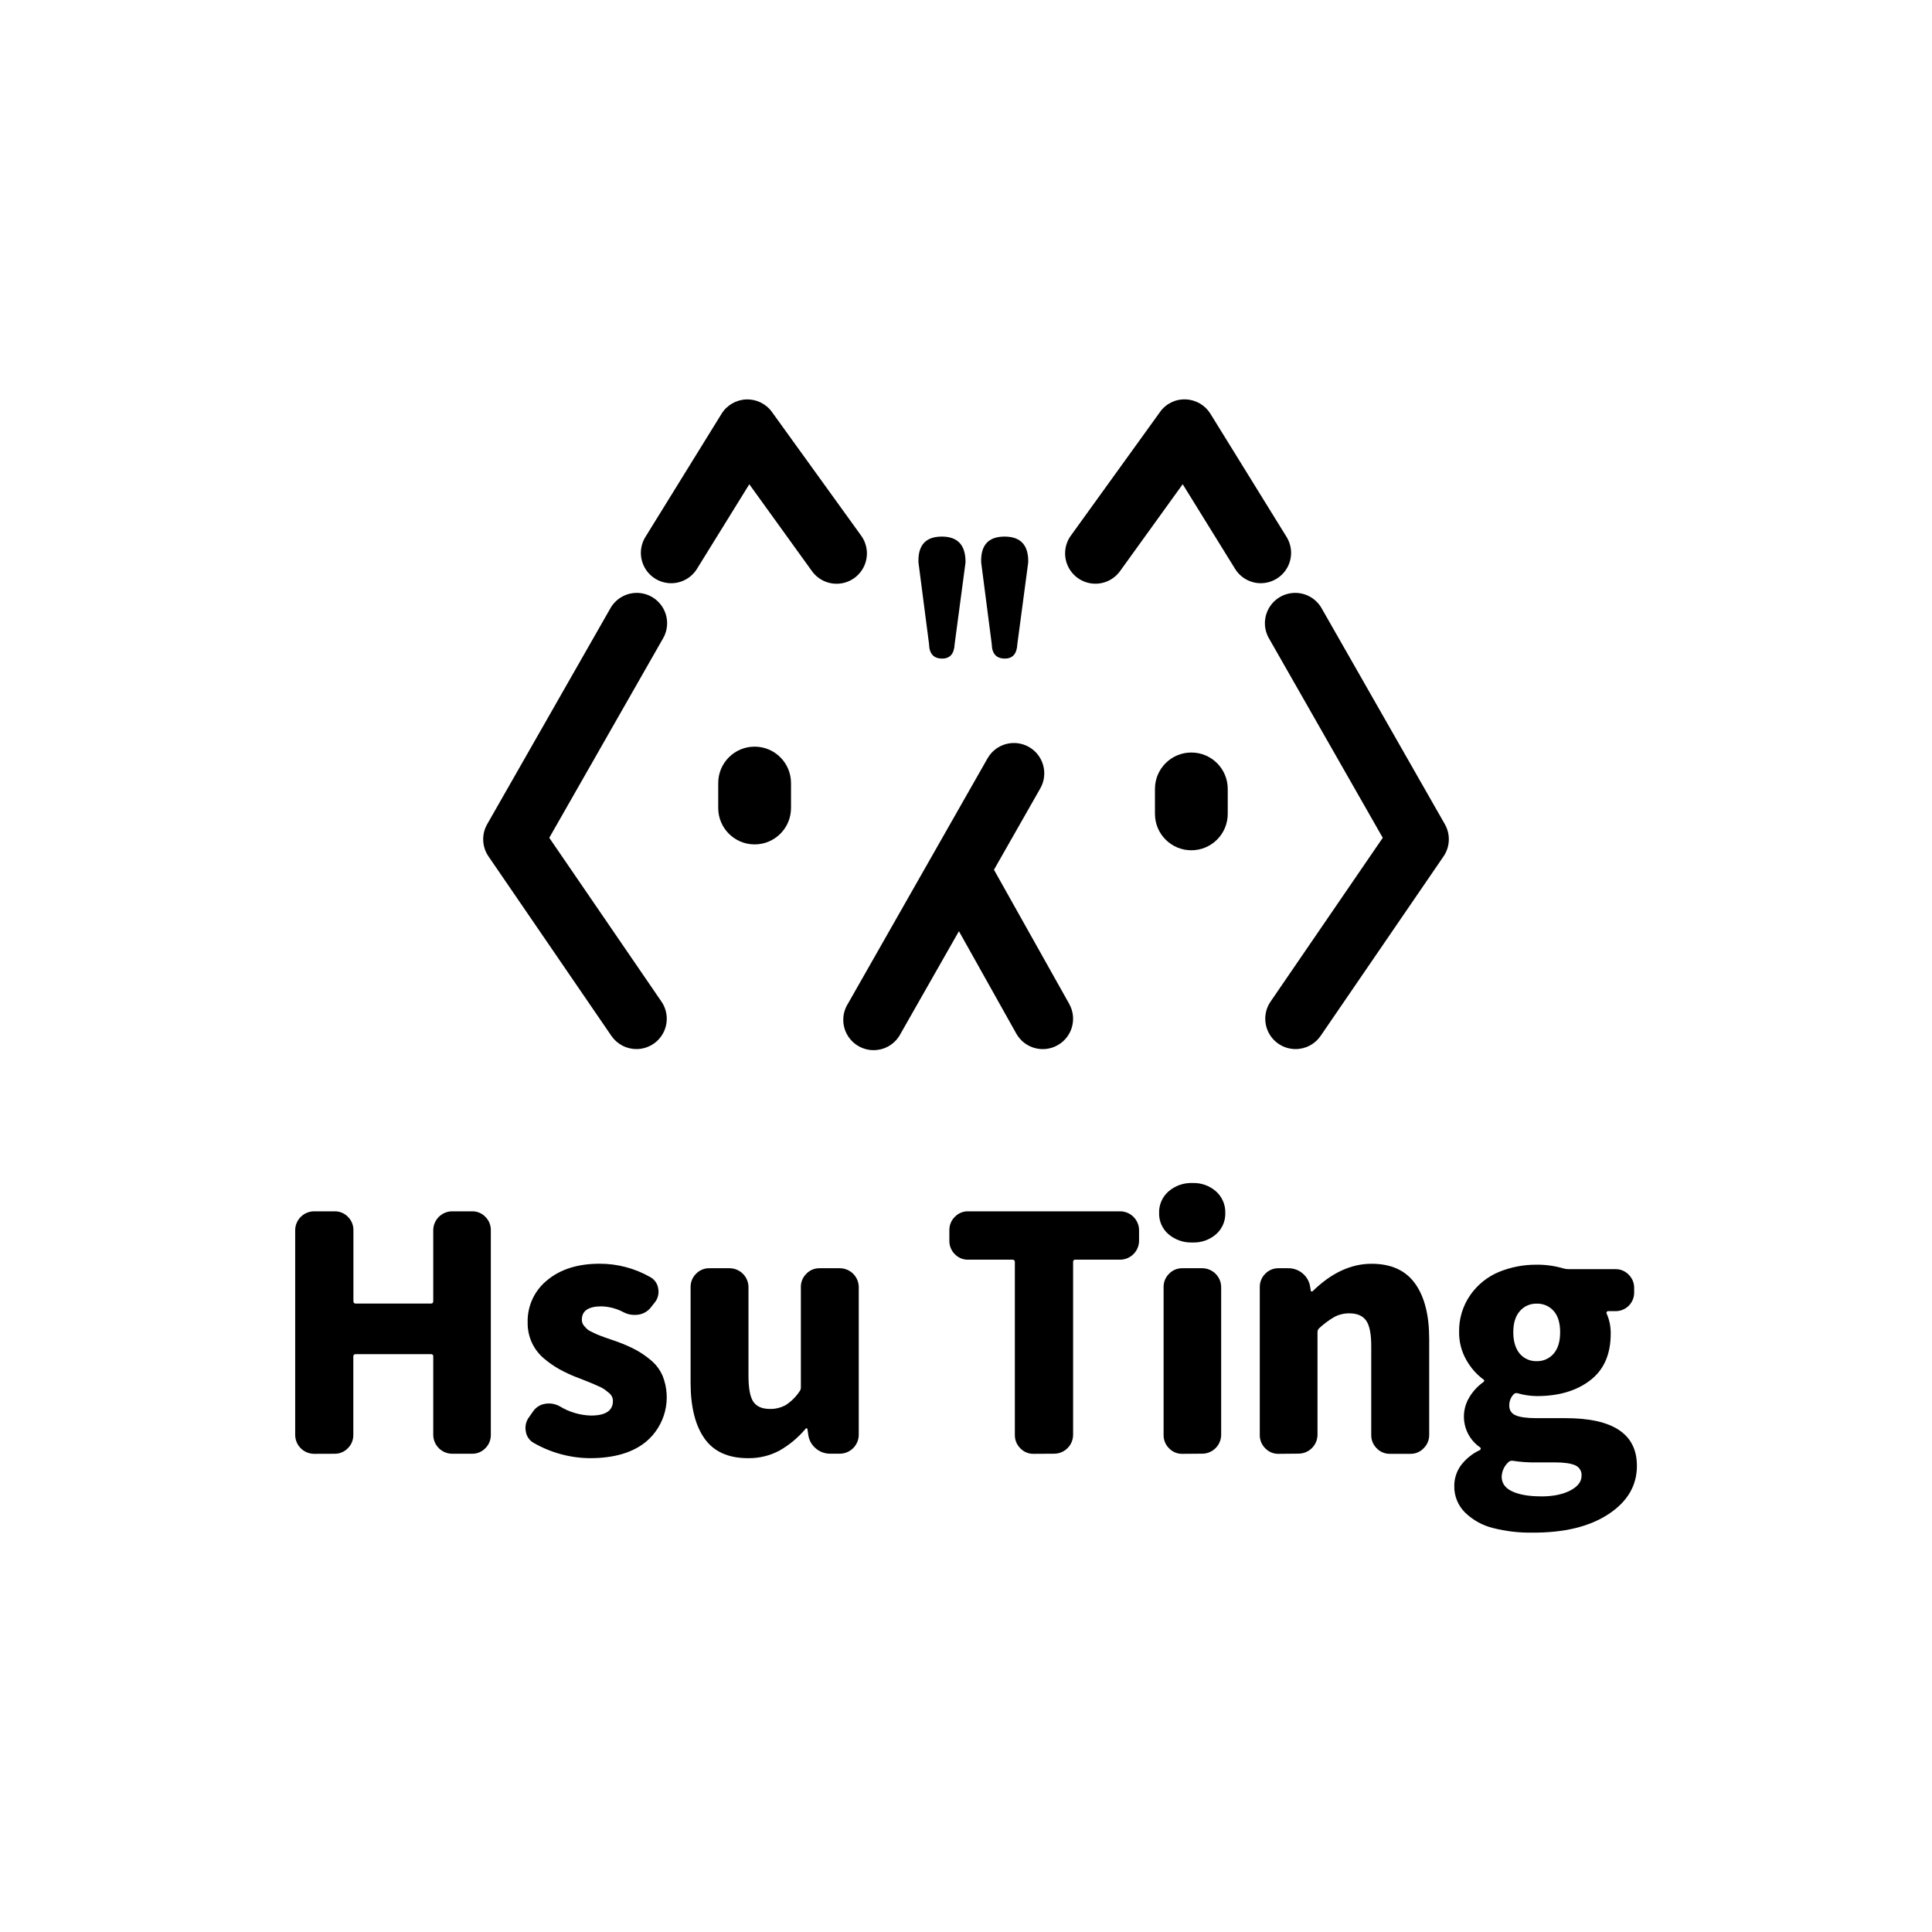
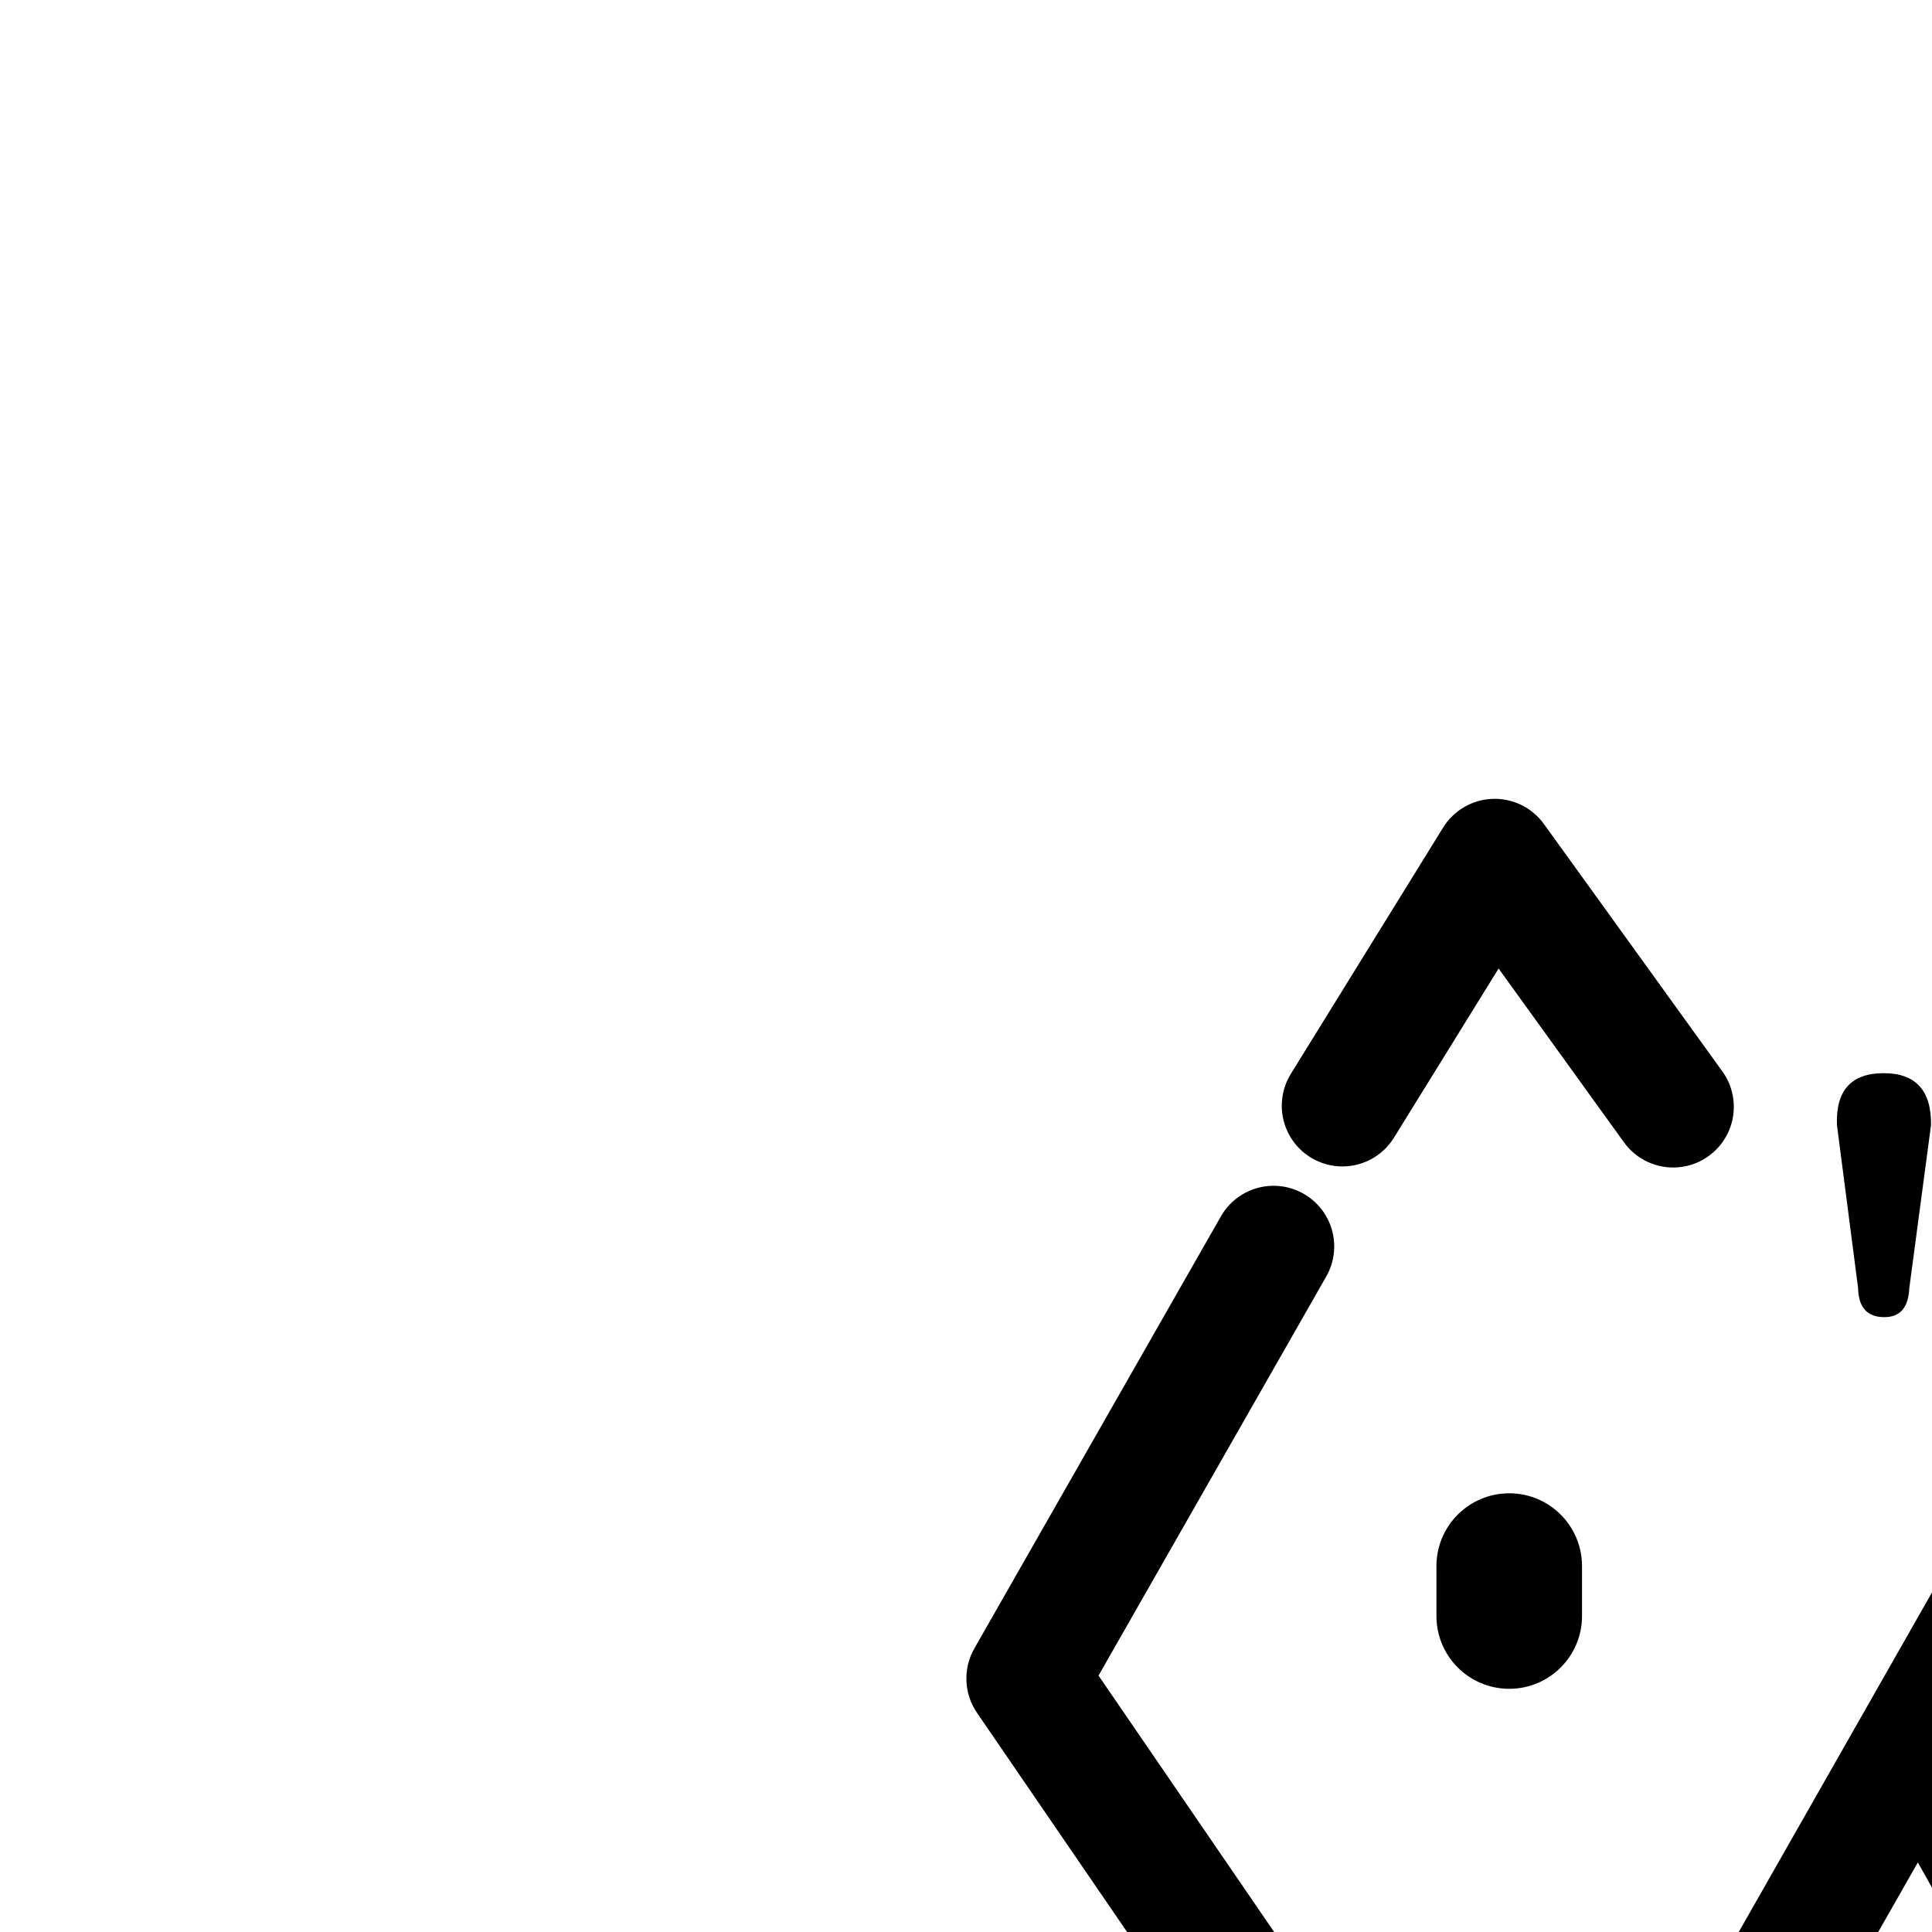
- <svg xmlns="http://www.w3.org/2000/svg" id="圖層_1" data-name="圖層 1" viewBox="0 0 800 800">
+ <svg xmlns="http://www.w3.org/2000/svg" id="圖層_1" data-name="圖層 1" viewBox="0 0 400 400">
  <path d="M130,602a7.87,7.87,0,0,1-7.77-7.77V509.35a7.87,7.87,0,0,1,7.77-7.77h8.57a7.42,7.42,0,0,1,5.53,2.31,7.58,7.58,0,0,1,2.24,5.46v29.38a.93.93,0,0,0,1.05,1.05h31.09c.61,0,.92-.35.92-1.05V509.35a7.87,7.87,0,0,1,7.77-7.77h8.3a7.42,7.42,0,0,1,5.53,2.31,7.58,7.58,0,0,1,2.24,5.46v84.83a7.58,7.58,0,0,1-2.24,5.47,7.41,7.41,0,0,1-5.53,2.31h-8.3a7.87,7.87,0,0,1-7.77-7.77V561.65a.82.82,0,0,0-.92-.92H147.35c-.71,0-1.05.31-1.05.92v32.54a7.58,7.58,0,0,1-2.24,5.47,7.41,7.41,0,0,1-5.53,2.31Z" />
  <path d="M244.23,603.8A47.53,47.53,0,0,1,221,597.48a6.49,6.49,0,0,1-3.29-4.87,6.67,6.67,0,0,1-.13-1.32,7.55,7.55,0,0,1,1.58-4.61l1.58-2.24a7.36,7.36,0,0,1,5-3.16,9.8,9.8,0,0,1,1.58-.13,9,9,0,0,1,4.48,1.18,26.12,26.12,0,0,0,12.91,3.82q9.09,0,9.09-6.06a4.19,4.19,0,0,0-.4-1.78,4.72,4.72,0,0,0-1.38-1.65q-1-.79-1.78-1.38a12.64,12.64,0,0,0-2.51-1.32c-1.14-.48-2-.88-2.7-1.19s-1.76-.74-3.29-1.32-2.61-1-3.23-1.25a60,60,0,0,1-7.11-3.36,39.92,39.92,0,0,1-6.26-4.41,18.86,18.86,0,0,1-4.87-6.39,19.28,19.28,0,0,1-1.78-8.36A21.75,21.75,0,0,1,226.71,530q8.17-6.72,21.6-6.72a42.19,42.19,0,0,1,20.94,5.53,6.43,6.43,0,0,1,3.3,4.74,7.08,7.08,0,0,1,.13,1.32,7,7,0,0,1-1.58,4.48l-1.45,1.84a8.1,8.1,0,0,1-5.14,3.16,13,13,0,0,1-1.84.13,9.57,9.57,0,0,1-4.35-1.05,20.86,20.86,0,0,0-9.22-2.5q-8.17,0-8.17,5.53a3.85,3.85,0,0,0,.26,1.45,4.12,4.12,0,0,0,.79,1.25c.35.39.7.77,1.05,1.12a5.22,5.22,0,0,0,1.52,1c.66.31,1.25.59,1.78.86s1.25.57,2.17.92,1.69.64,2.31.86,1.45.51,2.5.86,1.93.66,2.63.92a62.24,62.24,0,0,1,7.31,3.23,37.4,37.4,0,0,1,6.32,4.35,17.27,17.27,0,0,1,4.87,6.59,24,24,0,0,1-6.72,26.94Q259.38,603.81,244.23,603.8Z" />
  <path d="M309.75,603.8q-12.25,0-18-8.1t-5.79-23V532.93a7.58,7.58,0,0,1,2.24-5.47,7.42,7.42,0,0,1,5.53-2.31h8.43a7.87,7.87,0,0,1,7.77,7.77v36.75q0,7.77,2,10.74t6.78,3a12.91,12.91,0,0,0,6.72-1.65,19.56,19.56,0,0,0,5.53-5.46,2.64,2.64,0,0,0,.66-1.71V532.93a7.58,7.58,0,0,1,2.24-5.47,7.41,7.41,0,0,1,5.53-2.31h8.43a7.87,7.87,0,0,1,7.77,7.77v61.25a7.87,7.87,0,0,1-7.77,7.77h-4a9,9,0,0,1-6-2.17,8.78,8.78,0,0,1-3.1-5.47l-.39-2.63a.43.43,0,0,0-.4-.26.41.41,0,0,0-.39.26,39.77,39.77,0,0,1-10.8,9A26.77,26.77,0,0,1,309.75,603.8Z" />
  <path d="M428,602a7.4,7.4,0,0,1-5.53-2.31,7.57,7.57,0,0,1-2.24-5.47V522.53c0-.61-.35-.92-1.05-.92H400.88a7.4,7.4,0,0,1-5.53-2.31,7.56,7.56,0,0,1-2.24-5.47v-4.48a7.56,7.56,0,0,1,2.24-5.46,7.41,7.41,0,0,1,5.53-2.31h63a7.87,7.87,0,0,1,7.78,7.77v4.48a7.87,7.87,0,0,1-7.78,7.77H445.27a.82.82,0,0,0-.92.92v71.66a7.87,7.87,0,0,1-7.77,7.77Z" />
  <path d="M493.8,514.49a14.49,14.49,0,0,1-9.95-3.42,11.23,11.23,0,0,1-3.89-8.83,11.43,11.43,0,0,1,3.89-8.89,14.33,14.33,0,0,1,9.95-3.49,13.91,13.91,0,0,1,9.75,3.49,11.52,11.52,0,0,1,3.82,8.89,11.31,11.31,0,0,1-3.82,8.83A14.06,14.06,0,0,1,493.8,514.49ZM489.59,602a7.4,7.4,0,0,1-5.53-2.31,7.57,7.57,0,0,1-2.24-5.47V532.93a7.57,7.57,0,0,1,2.24-5.47,7.41,7.41,0,0,1,5.53-2.31h8.3a7.87,7.87,0,0,1,7.77,7.77v61.25a7.87,7.87,0,0,1-7.77,7.77Z" />
  <path d="M529.42,602a7.4,7.4,0,0,1-5.53-2.31,7.57,7.57,0,0,1-2.24-5.47V532.93a7.57,7.57,0,0,1,2.24-5.47,7.41,7.41,0,0,1,5.53-2.31h4a9,9,0,0,1,6,2.17,8.87,8.87,0,0,1,3.1,5.6l.26,1.58c0,.18.11.26.33.26a.65.65,0,0,0,.46-.13q11.59-11.33,24.37-11.33,12.12,0,18,8.17t5.86,23.05v39.65a7.59,7.59,0,0,1-2.24,5.47A7.4,7.4,0,0,1,584,602h-8.43a7.4,7.4,0,0,1-5.53-2.31,7.57,7.57,0,0,1-2.24-5.47V557.44q0-7.64-2.1-10.61t-6.85-3a13,13,0,0,0-6.25,1.45,35.19,35.19,0,0,0-6.39,4.74,2.16,2.16,0,0,0-.66,1.58v42.55a7.87,7.87,0,0,1-7.77,7.77Z" />
  <path d="M634.47,634.63a62.42,62.42,0,0,1-16.27-1.91,25.28,25.28,0,0,1-11.53-6.39,15,15,0,0,1-4.48-11.06,14.28,14.28,0,0,1,2.7-8.43,20.91,20.91,0,0,1,8-6.45.82.82,0,0,0,.26-.59.47.47,0,0,0-.26-.46,15.44,15.44,0,0,1-4.48-20.75,21.06,21.06,0,0,1,5.93-6.39.78.78,0,0,0,.26-.53.43.43,0,0,0-.26-.39,25.61,25.61,0,0,1-7.25-8.3,22.64,22.64,0,0,1-2.9-11.33,25.88,25.88,0,0,1,4.68-15.48,27.17,27.17,0,0,1,11.79-9.48,40.32,40.32,0,0,1,15.67-3,37.94,37.94,0,0,1,11.2,1.58,8.09,8.09,0,0,0,2,.26h19.37a7.42,7.42,0,0,1,5.53,2.31,7.58,7.58,0,0,1,2.24,5.47v1.84a7.65,7.65,0,0,1-7.77,7.77h-3a.65.65,0,0,0-.59.33.59.59,0,0,0-.06.59,19.86,19.86,0,0,1,1.71,8.43q0,12.78-8.5,19.3t-22.07,6.52a29.71,29.71,0,0,1-8-1.18,1.57,1.57,0,0,0-1.71.53,6.51,6.51,0,0,0-1.71,4.61,4.06,4.06,0,0,0,2.63,4q2.63,1.18,8.69,1.18H648.3q29.51,0,29.51,19.76,0,12.25-11.79,20T634.47,634.63Zm3.69-15q7.37,0,12.05-2.44t4.68-6.12a4.34,4.34,0,0,0-2.7-4.35q-2.7-1.18-8.5-1.18h-7.25a55.86,55.86,0,0,1-10-.66H626a1.61,1.61,0,0,0-1.19.39,8.52,8.52,0,0,0-3,6.19q0,4.08,4.42,6.12T638.15,619.61Zm-1.84-56a8.91,8.91,0,0,0,7-3.1q2.7-3.09,2.7-8.89t-2.7-8.83a9,9,0,0,0-7-3,8.9,8.9,0,0,0-7,3.1q-2.71,3.1-2.7,8.76t2.7,8.89A8.9,8.9,0,0,0,636.31,563.63Z" />
  <path d="M390,222.19q9.93,0,9.8,10.73l-4.5,33.78q-.27,6-5.17,6-5.3,0-5.43-6l-4.38-33.78Q379.92,222.19,390,222.19Zm16.29,10.73q-.4-10.73,9.67-10.73t9.8,10.73l-4.5,33.78q-.27,6-5.17,6-5.3,0-5.43-6Z" />
  <path d="M263.54,434.4a12.54,12.54,0,0,1-10.37-5.46l-50.9-74.33a12.56,12.56,0,0,1-.54-13.32l50.9-89.2a12.56,12.56,0,1,1,21.81,12.45l-47,82.37,46.46,67.84a12.56,12.56,0,0,1-10.35,19.65Z" />
  <path d="M277.92,241.5a12.56,12.56,0,0,1-10.67-19.16l31.53-51a12.56,12.56,0,0,1,20.87-.74l36.79,51a12.56,12.56,0,1,1-20.37,14.69l-25.8-35.77-21.65,35A12.56,12.56,0,0,1,277.92,241.5Z" />
  <path d="M536.46,434.4a12.56,12.56,0,0,1-10.35-19.65l46.46-67.84-47-82.37a12.56,12.56,0,1,1,21.81-12.45l50.9,89.2a12.56,12.56,0,0,1-.54,13.32l-50.9,74.33A12.54,12.54,0,0,1,536.46,434.4Z" />
  <path d="M522.08,241.5a12.54,12.54,0,0,1-10.69-6l-21.66-35-25.79,35.77a12.56,12.56,0,1,1-20.37-14.69l36.78-51a12.33,12.33,0,0,1,10.63-5.2,12.55,12.55,0,0,1,10.23,5.95l31.53,51a12.56,12.56,0,0,1-10.67,19.16Z" />
  <path d="M312.47,349.65a15.07,15.07,0,0,1-15.07-15.07V324.24a15.07,15.07,0,0,1,30.14,0v10.34A15.07,15.07,0,0,1,312.47,349.65Z" />
  <path d="M493.31,352.08A15.07,15.07,0,0,1,478.24,337V326.67a15.07,15.07,0,1,1,30.14,0V337A15.07,15.07,0,0,1,493.31,352.08Z" />
  <path d="M442.74,415.69l-31.16-55.54,19.18-33.69A12.56,12.56,0,0,0,408.93,314L351.1,415.62A12.56,12.56,0,1,0,372.93,428l24.14-42.41L420.83,428a12.56,12.56,0,0,0,21.91-12.29Z" />
</svg>
